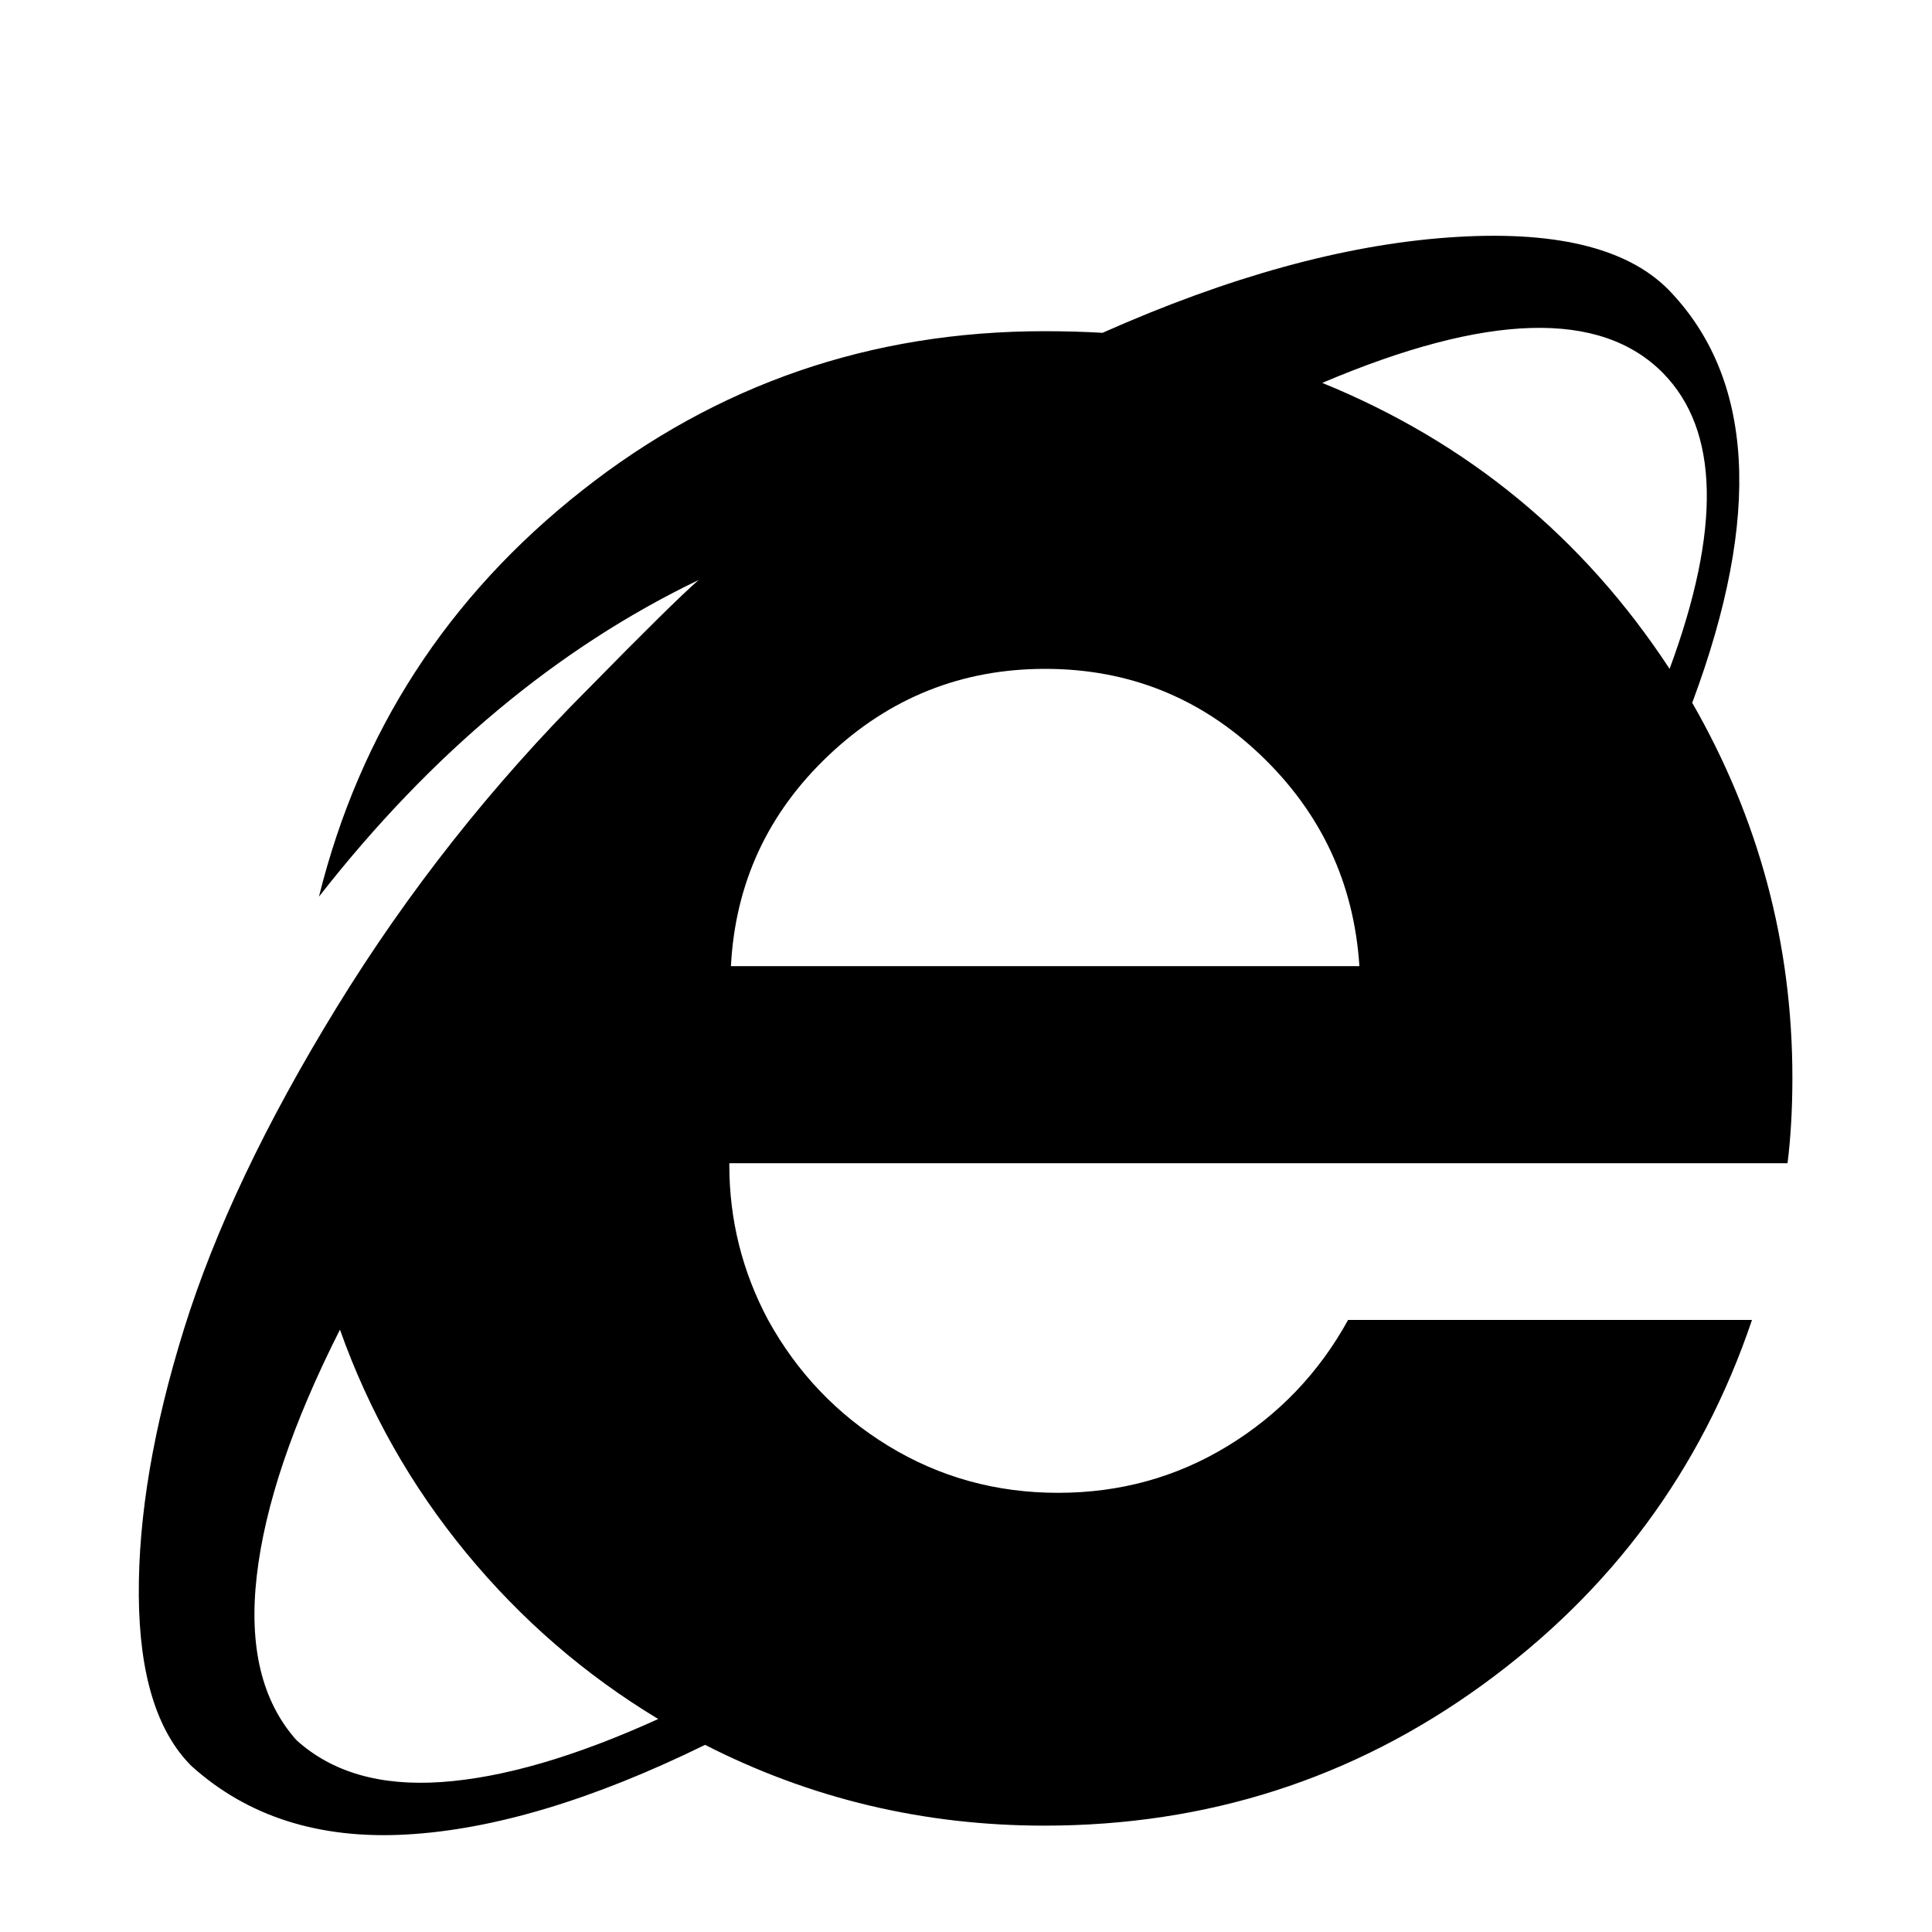
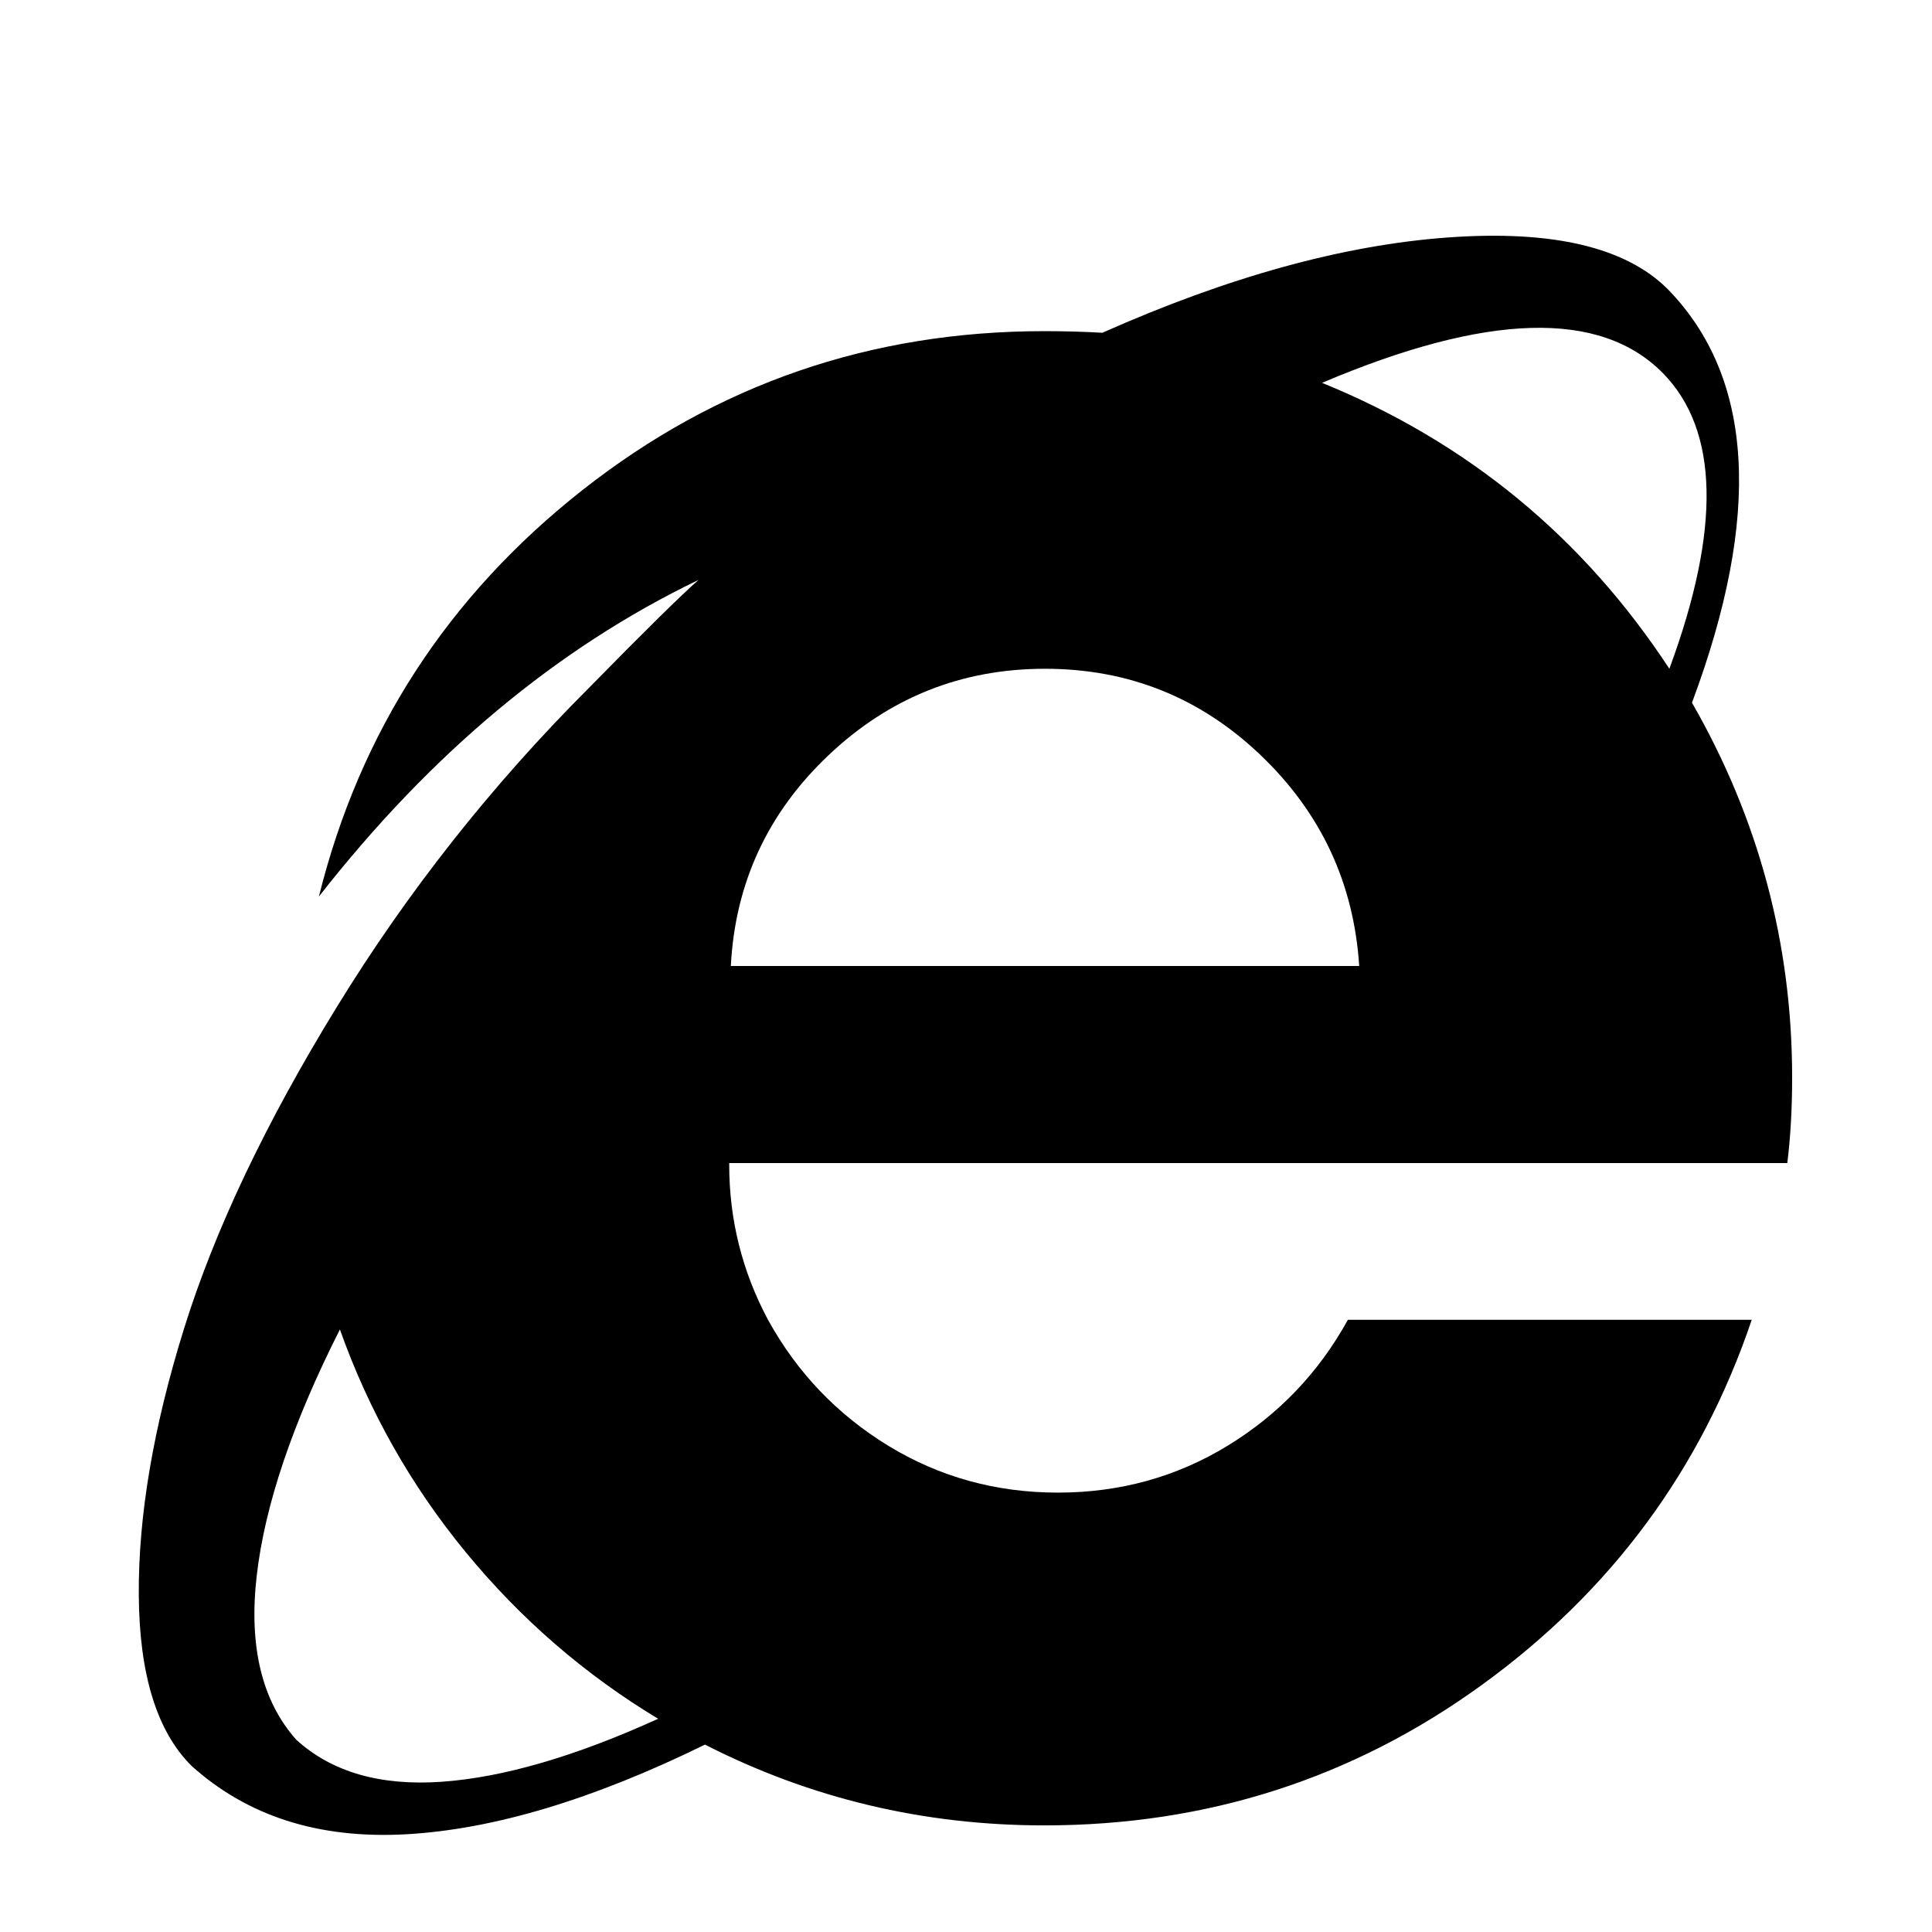
- <svg xmlns="http://www.w3.org/2000/svg" viewBox="0 0 1195.833 1195.833">
+ <svg xmlns="http://www.w3.org/2000/svg" viewBox="0 0 1196 1196">
  <path d="M858.417 720h248q3-24 3-53 0-124-62-232 65-174-15-256-39-39-136-32t-214 59q-17-1-36-1-161 0-286 98.5t-163 251.5q104-133 235-196-16 14-68 67-90 90-156 197.5t-94.5 199-28 165 32.5 105.5q52 47 133 42.5t185-55.5q98 50 210 50 151 0 271-87t167-226h-250q-27 49-74.5 78t-105 29-105-29-74.5-78q-24-45-24-96v-1h407zm-406-122q4-77 60.5-130.5t134-53.5 133.5 53.5 61 130.5h-389zm577-367q52 53 4 183-80-122-215-177 153-65 211-6zm-846 846q-32-36-24.5-101.5t51.5-152.5q27 76 78 138t119 103q-77 35-134 39t-90-26z" />
</svg>
